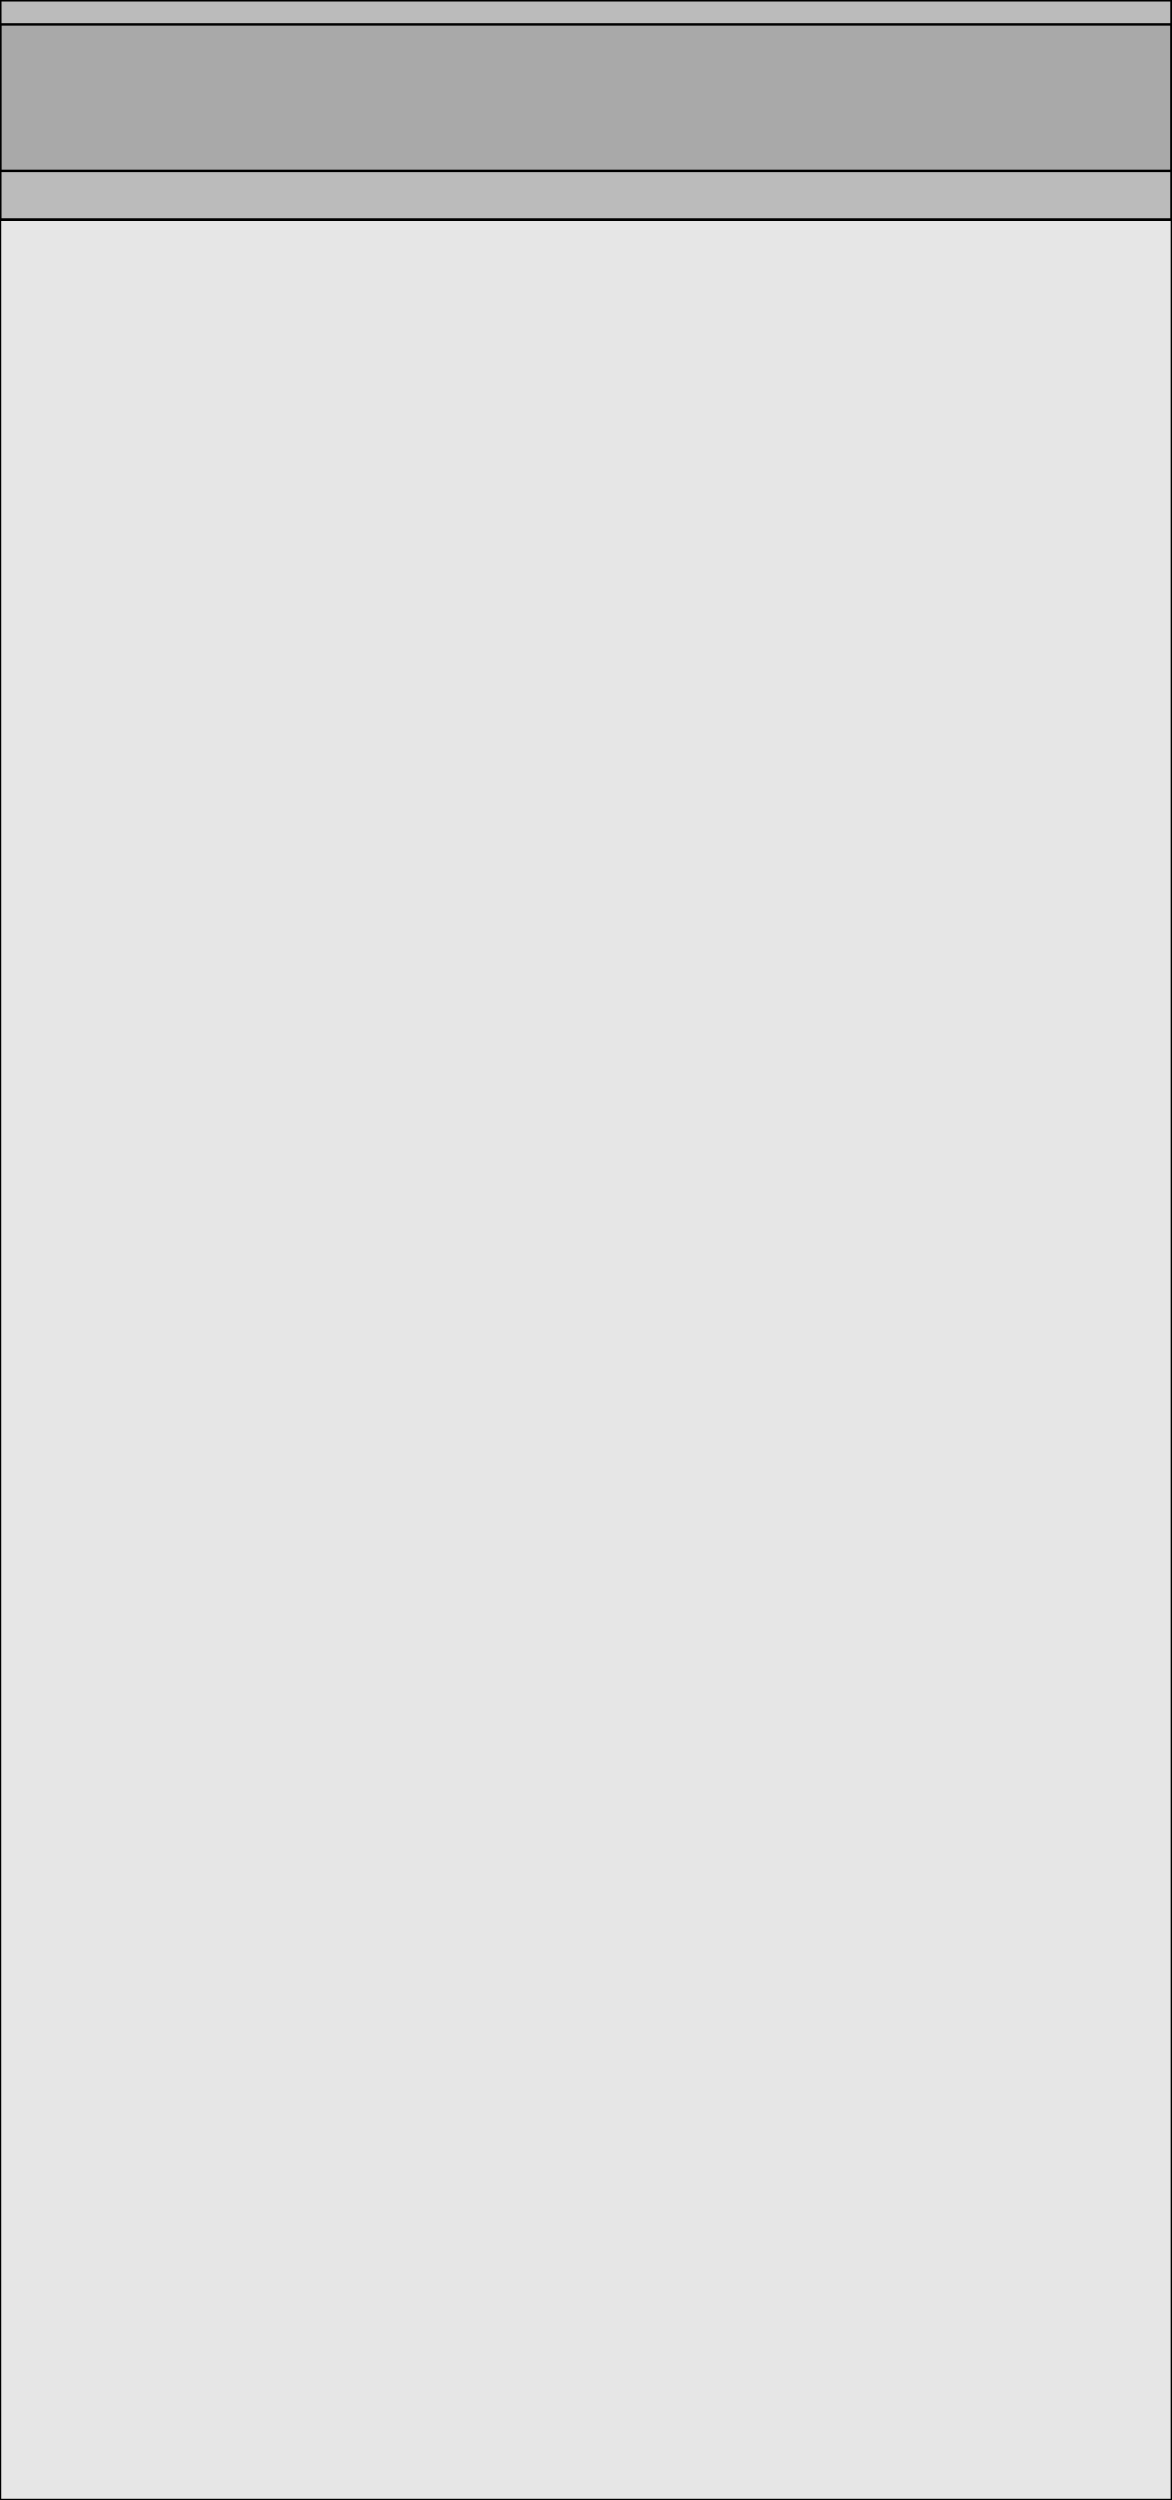
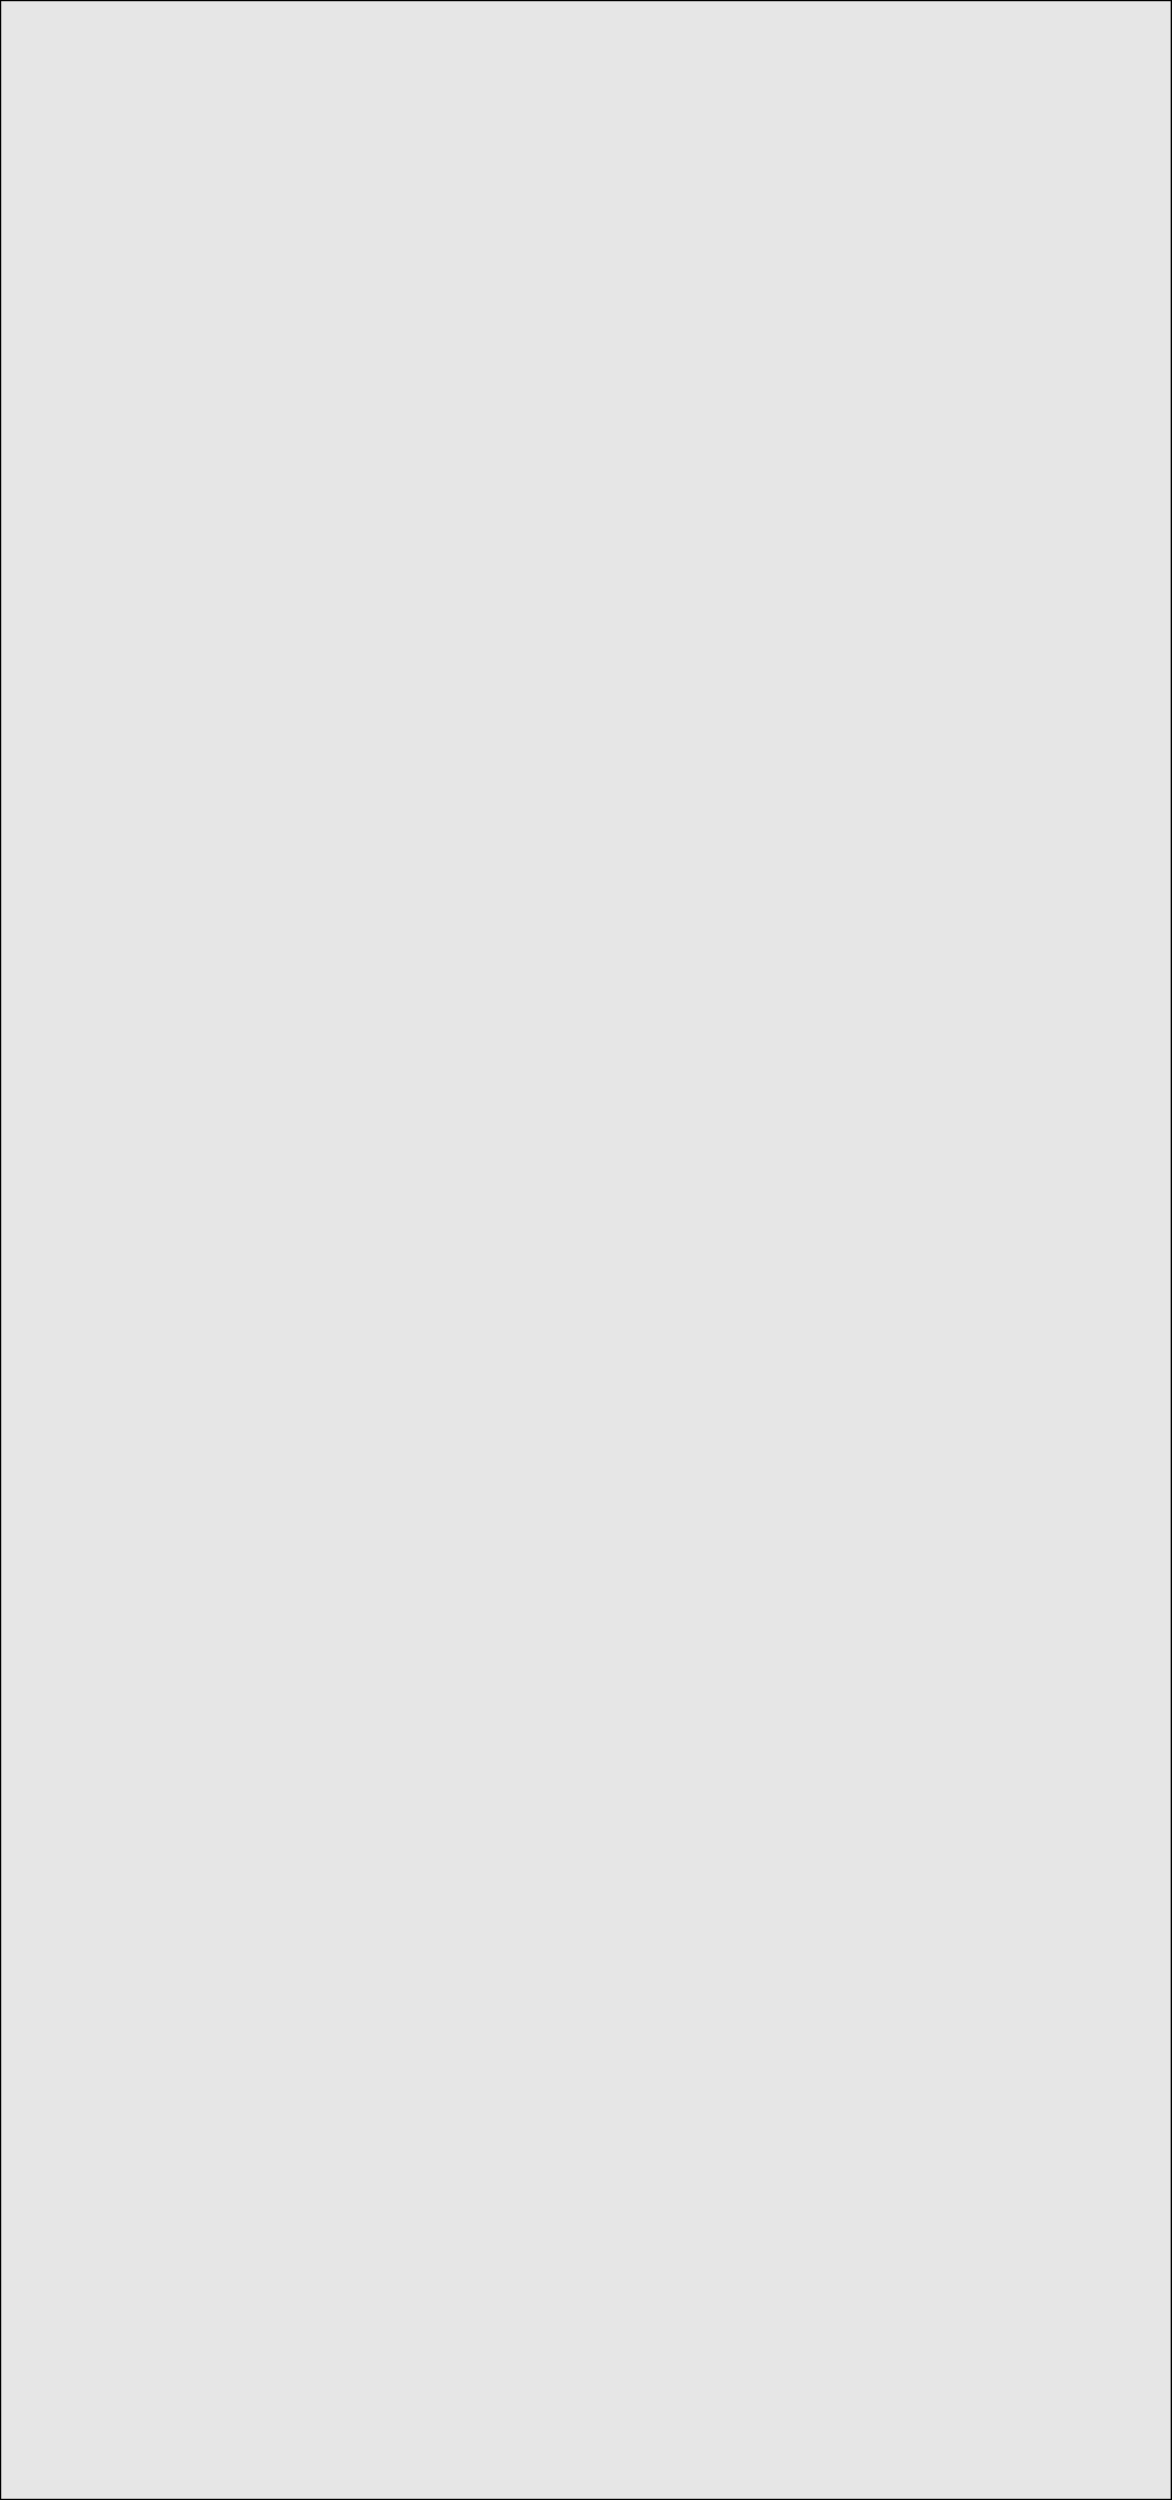
<svg xmlns="http://www.w3.org/2000/svg" width="480" height="1024" version="1.1">
  <rect type="RCTScrollView" fill-opacity="0.1" stroke-width="1" stroke="black" x="0" y="0" width="480" height="1024" />
  <g transform="translate(0, 0)">
-     <rect type="View" fill-opacity="0.1" stroke-width="1" stroke="black" x="0" y="0" width="480" height="90" />
+     <rect type="RCTRefreshControl" fill-opacity="0.1" stroke-width="1" stroke="black" x="0" y="0" width="480" height="0" />
+     <rect type="View" fill-opacity="0.1" stroke-width="1" stroke="black" x="0" y="0" width="480" height="0" />
    <g transform="translate(0, 0)">
-       <rect type="View" fill-opacity="0.1" stroke-width="1" stroke="black" x="0" y="0" width="480" height="90" />
-       <g transform="translate(0, 0)">
-         <rect type="Text" fill-opacity="0.1" stroke-width="1" stroke="black" x="0" y="10" width="480" height="60" />
-       </g>
+       <rect type="View" fill-opacity="0.1" stroke-width="1" stroke="black" x="0" y="0" width="480" height="0" />
    </g>
  </g>
</svg>
